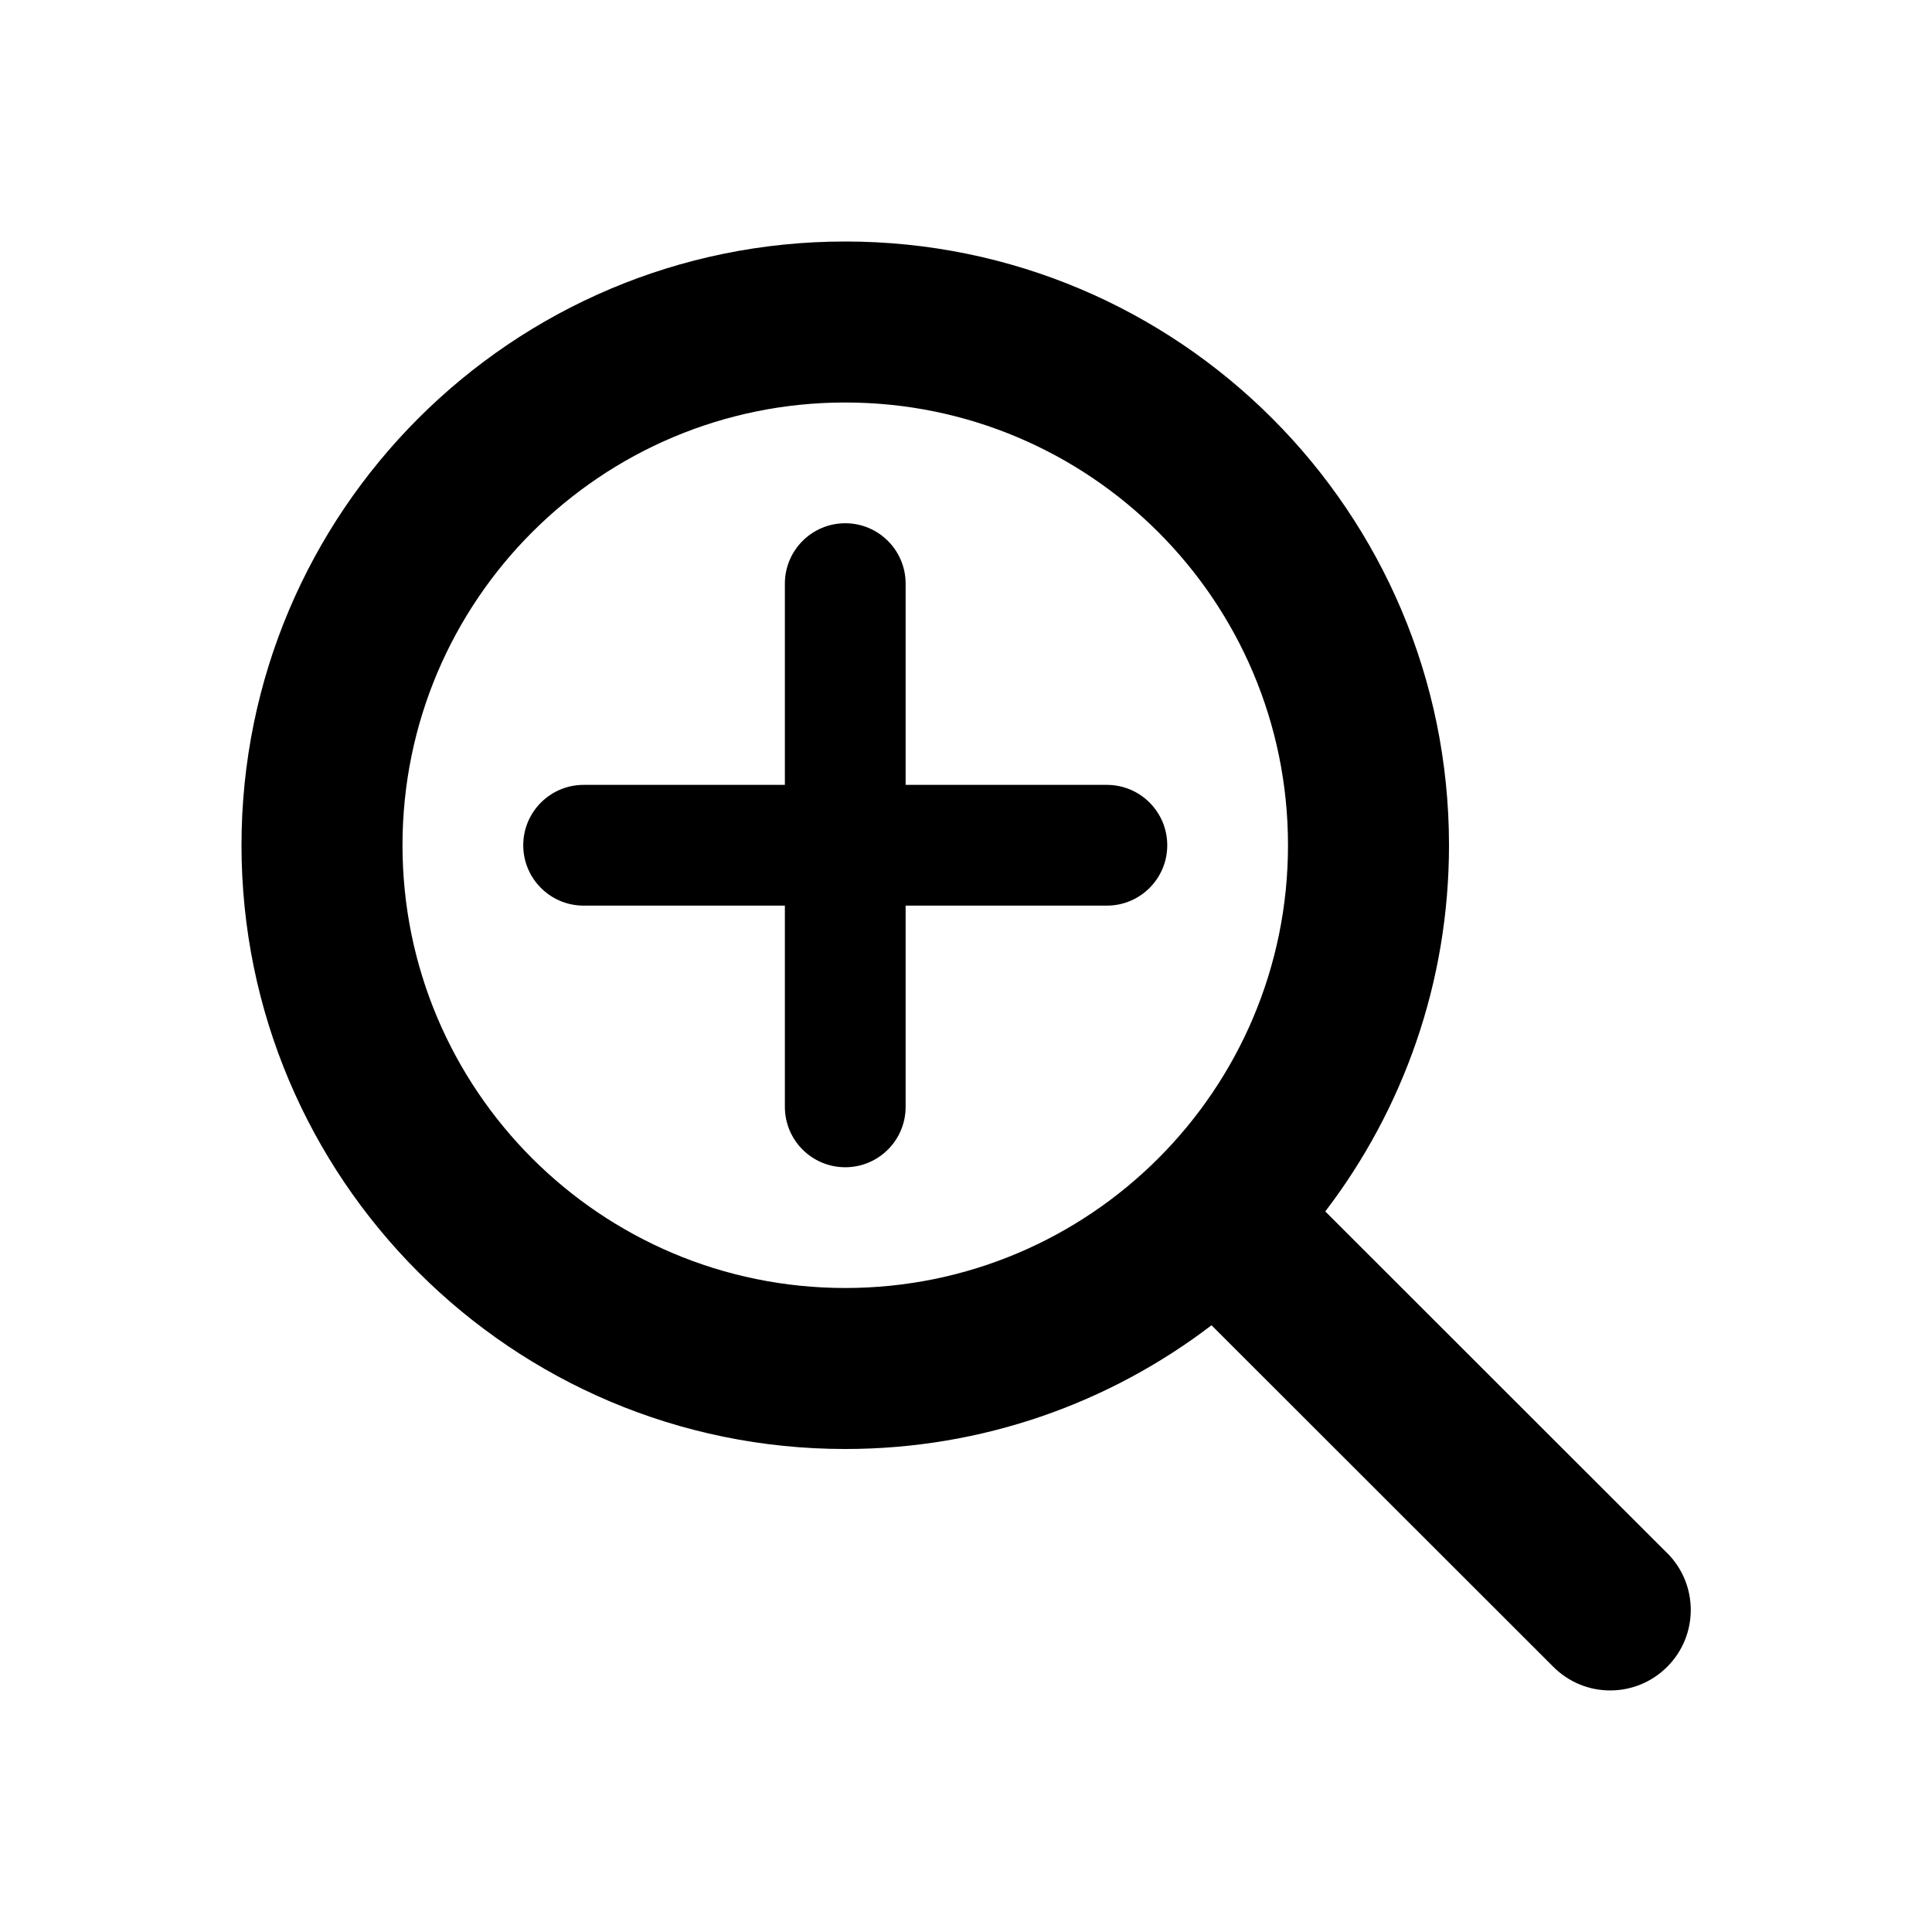
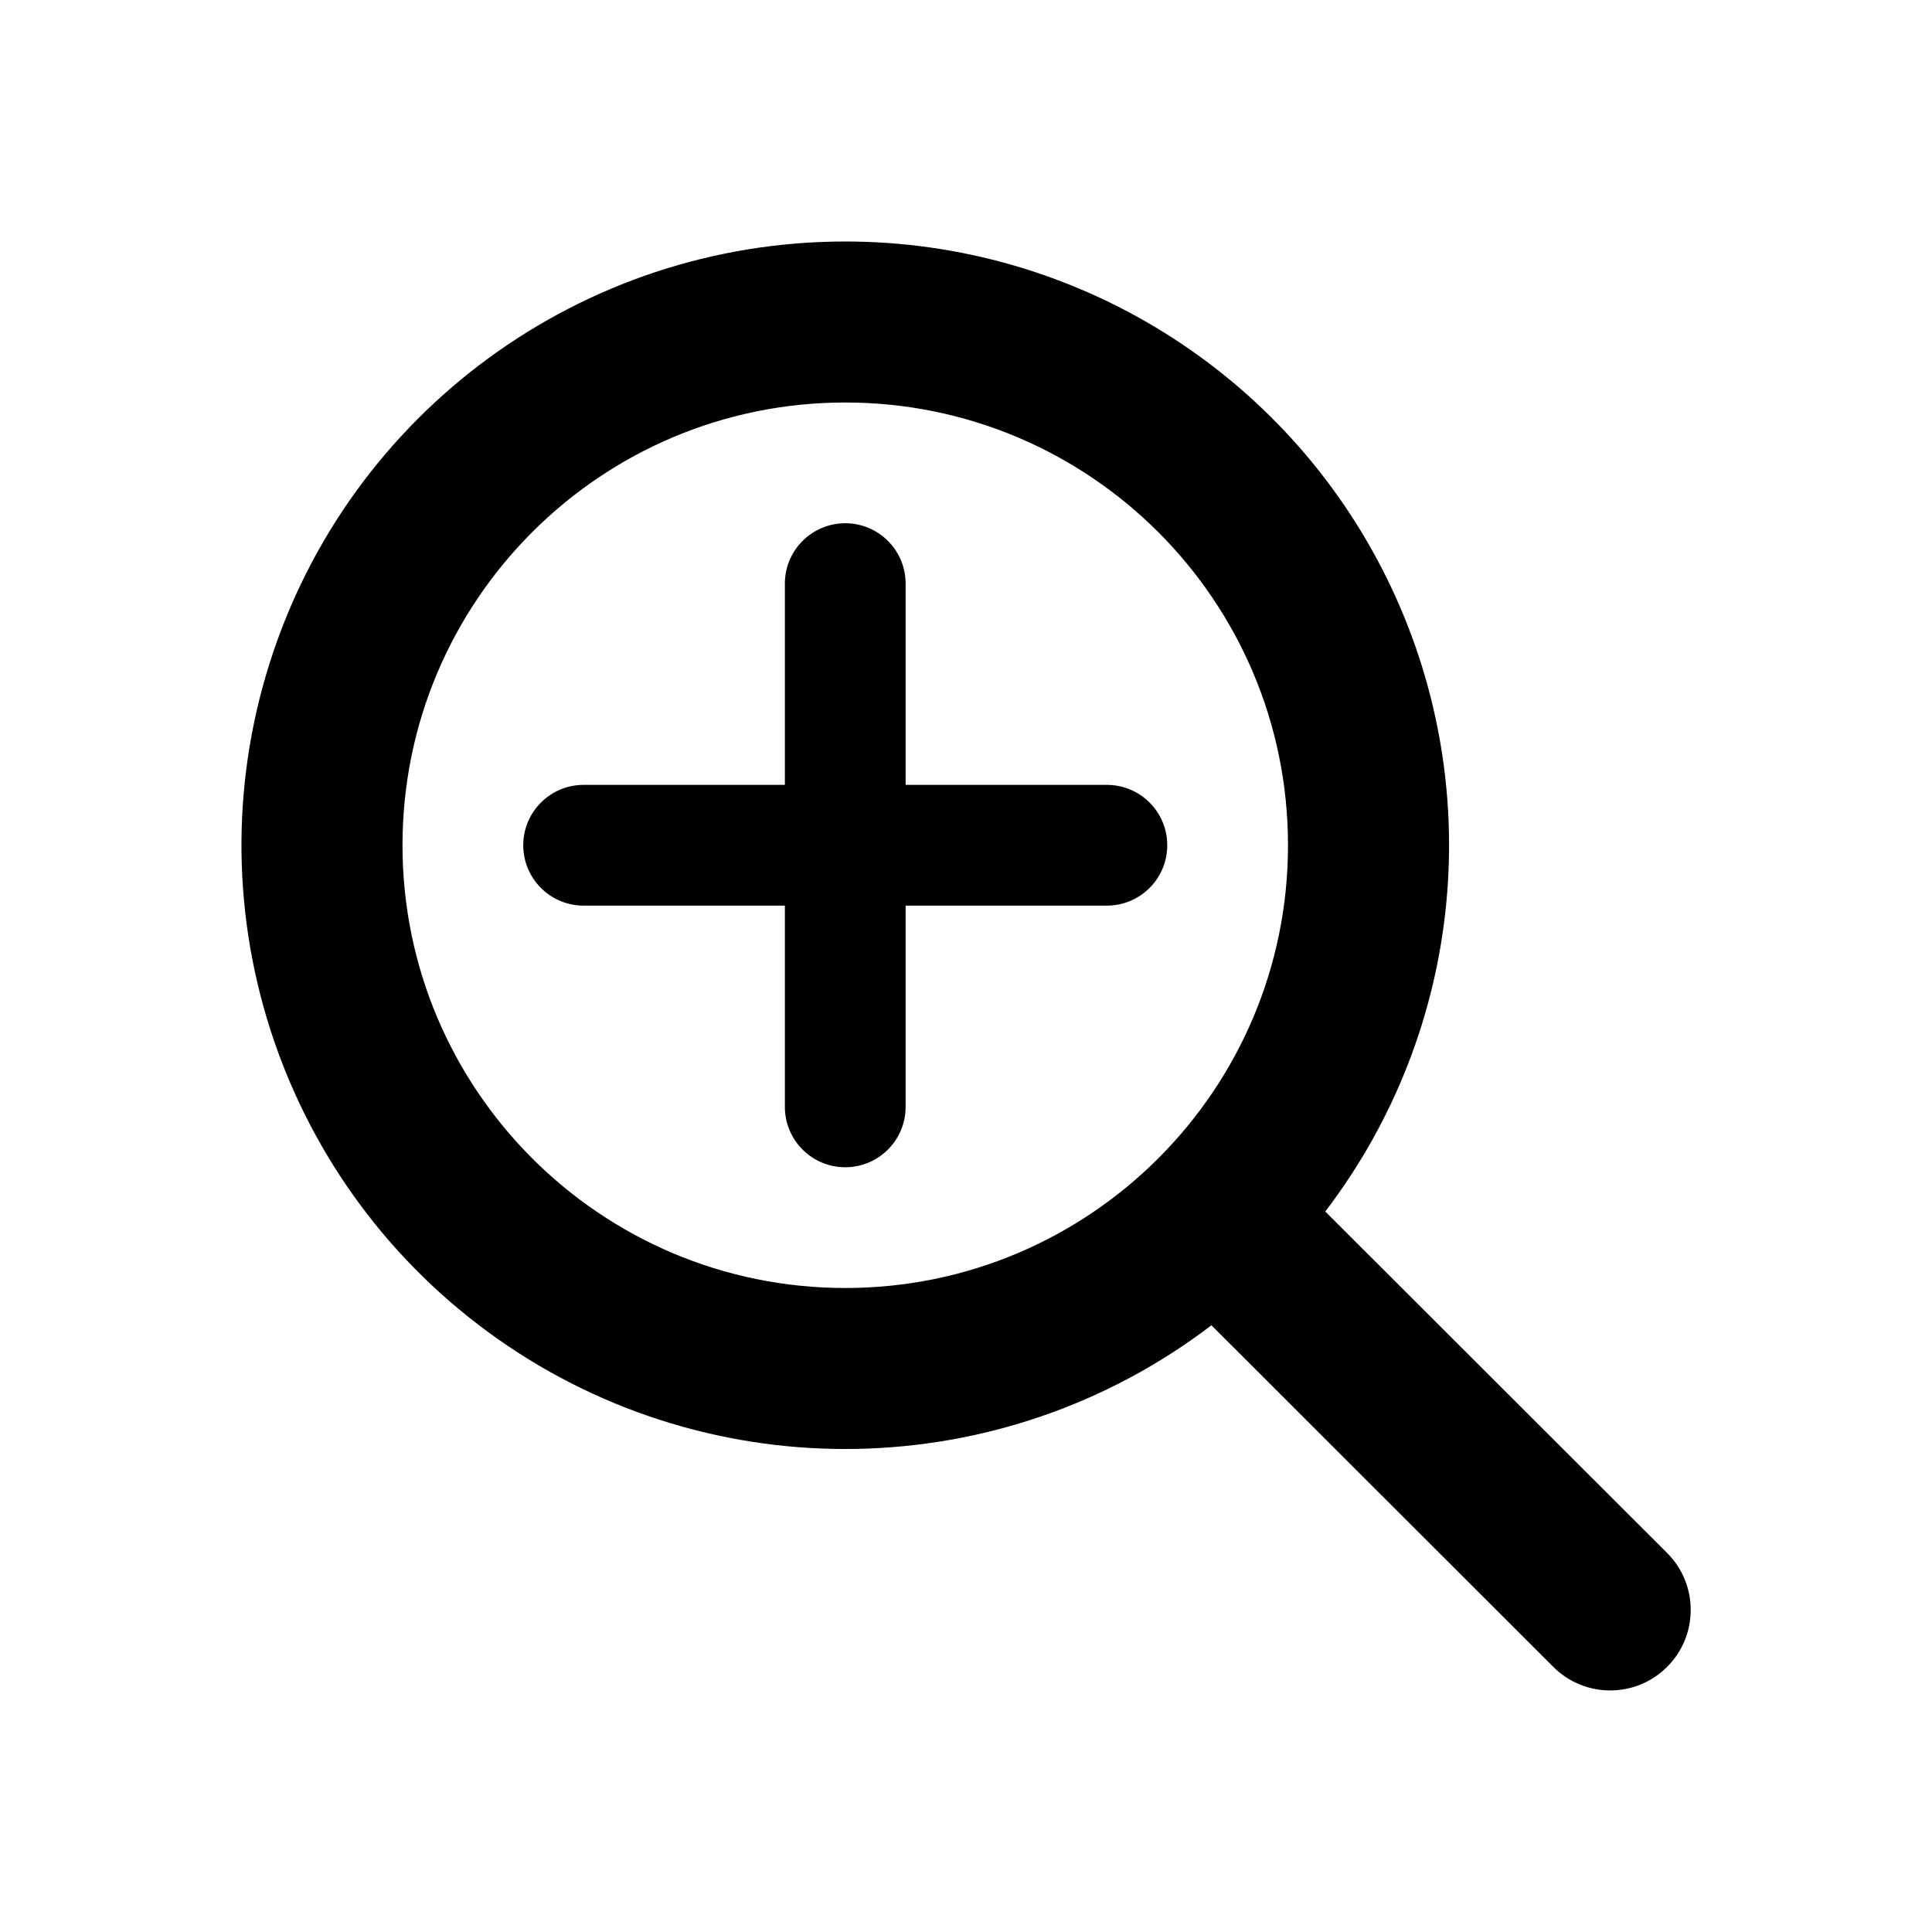
<svg xmlns="http://www.w3.org/2000/svg" viewBox="0 0 24 24">
-   <path d="M20.71 19.292c.391.391.391 1.024 0 1.414-.391.391-1.024.391-1.414 0l-4.246-4.243C13.787 17.427 12.211 18 10.5 18 6.358 18 3 14.642 3 10.5 3 6.358 6.358 3 10.5 3c4.142 0 7.5 3.358 7.5 7.5 0 1.711-.573 3.287-1.537 4.549l4.246 4.243zM10.5 16c3.038 0 5.5-2.462 5.5-5.5C16 7.462 13.538 5 10.5 5 7.462 5 5 7.462 5 10.5c0 3.038 2.462 5.5 5.5 5.5zm-.75-6.25v-2.5c0-.414.336-.75.75-.75s.75.336.75.75v2.5h2.5c.414 0 .75.336.75.75s-.336.75-.75.75h-2.5v2.5c0 .414-.336.75-.75.75s-.75-.336-.75-.75v-2.5h-2.5c-.414 0-.75-.336-.75-.75s.336-.75.75-.75h2.5z" />
+   <path d="M10.5 3a7.5 7.5 0 015.963 12.05l4.247 4.242a1 1 0 01-1.415 1.414l-4.246-4.243A7.5 7.5 0 1110.5 3zm0 2a5.5 5.5 0 100 11 5.5 5.5 0 000-11zm0 1.5a.75.75 0 01.75.75v2.5h2.5a.75.75 0 110 1.5h-2.5v2.5a.75.75 0 11-1.5 0v-2.5h-2.5a.75.75 0 110-1.5h2.5v-2.5a.75.75 0 01.75-.75z" />
</svg>
